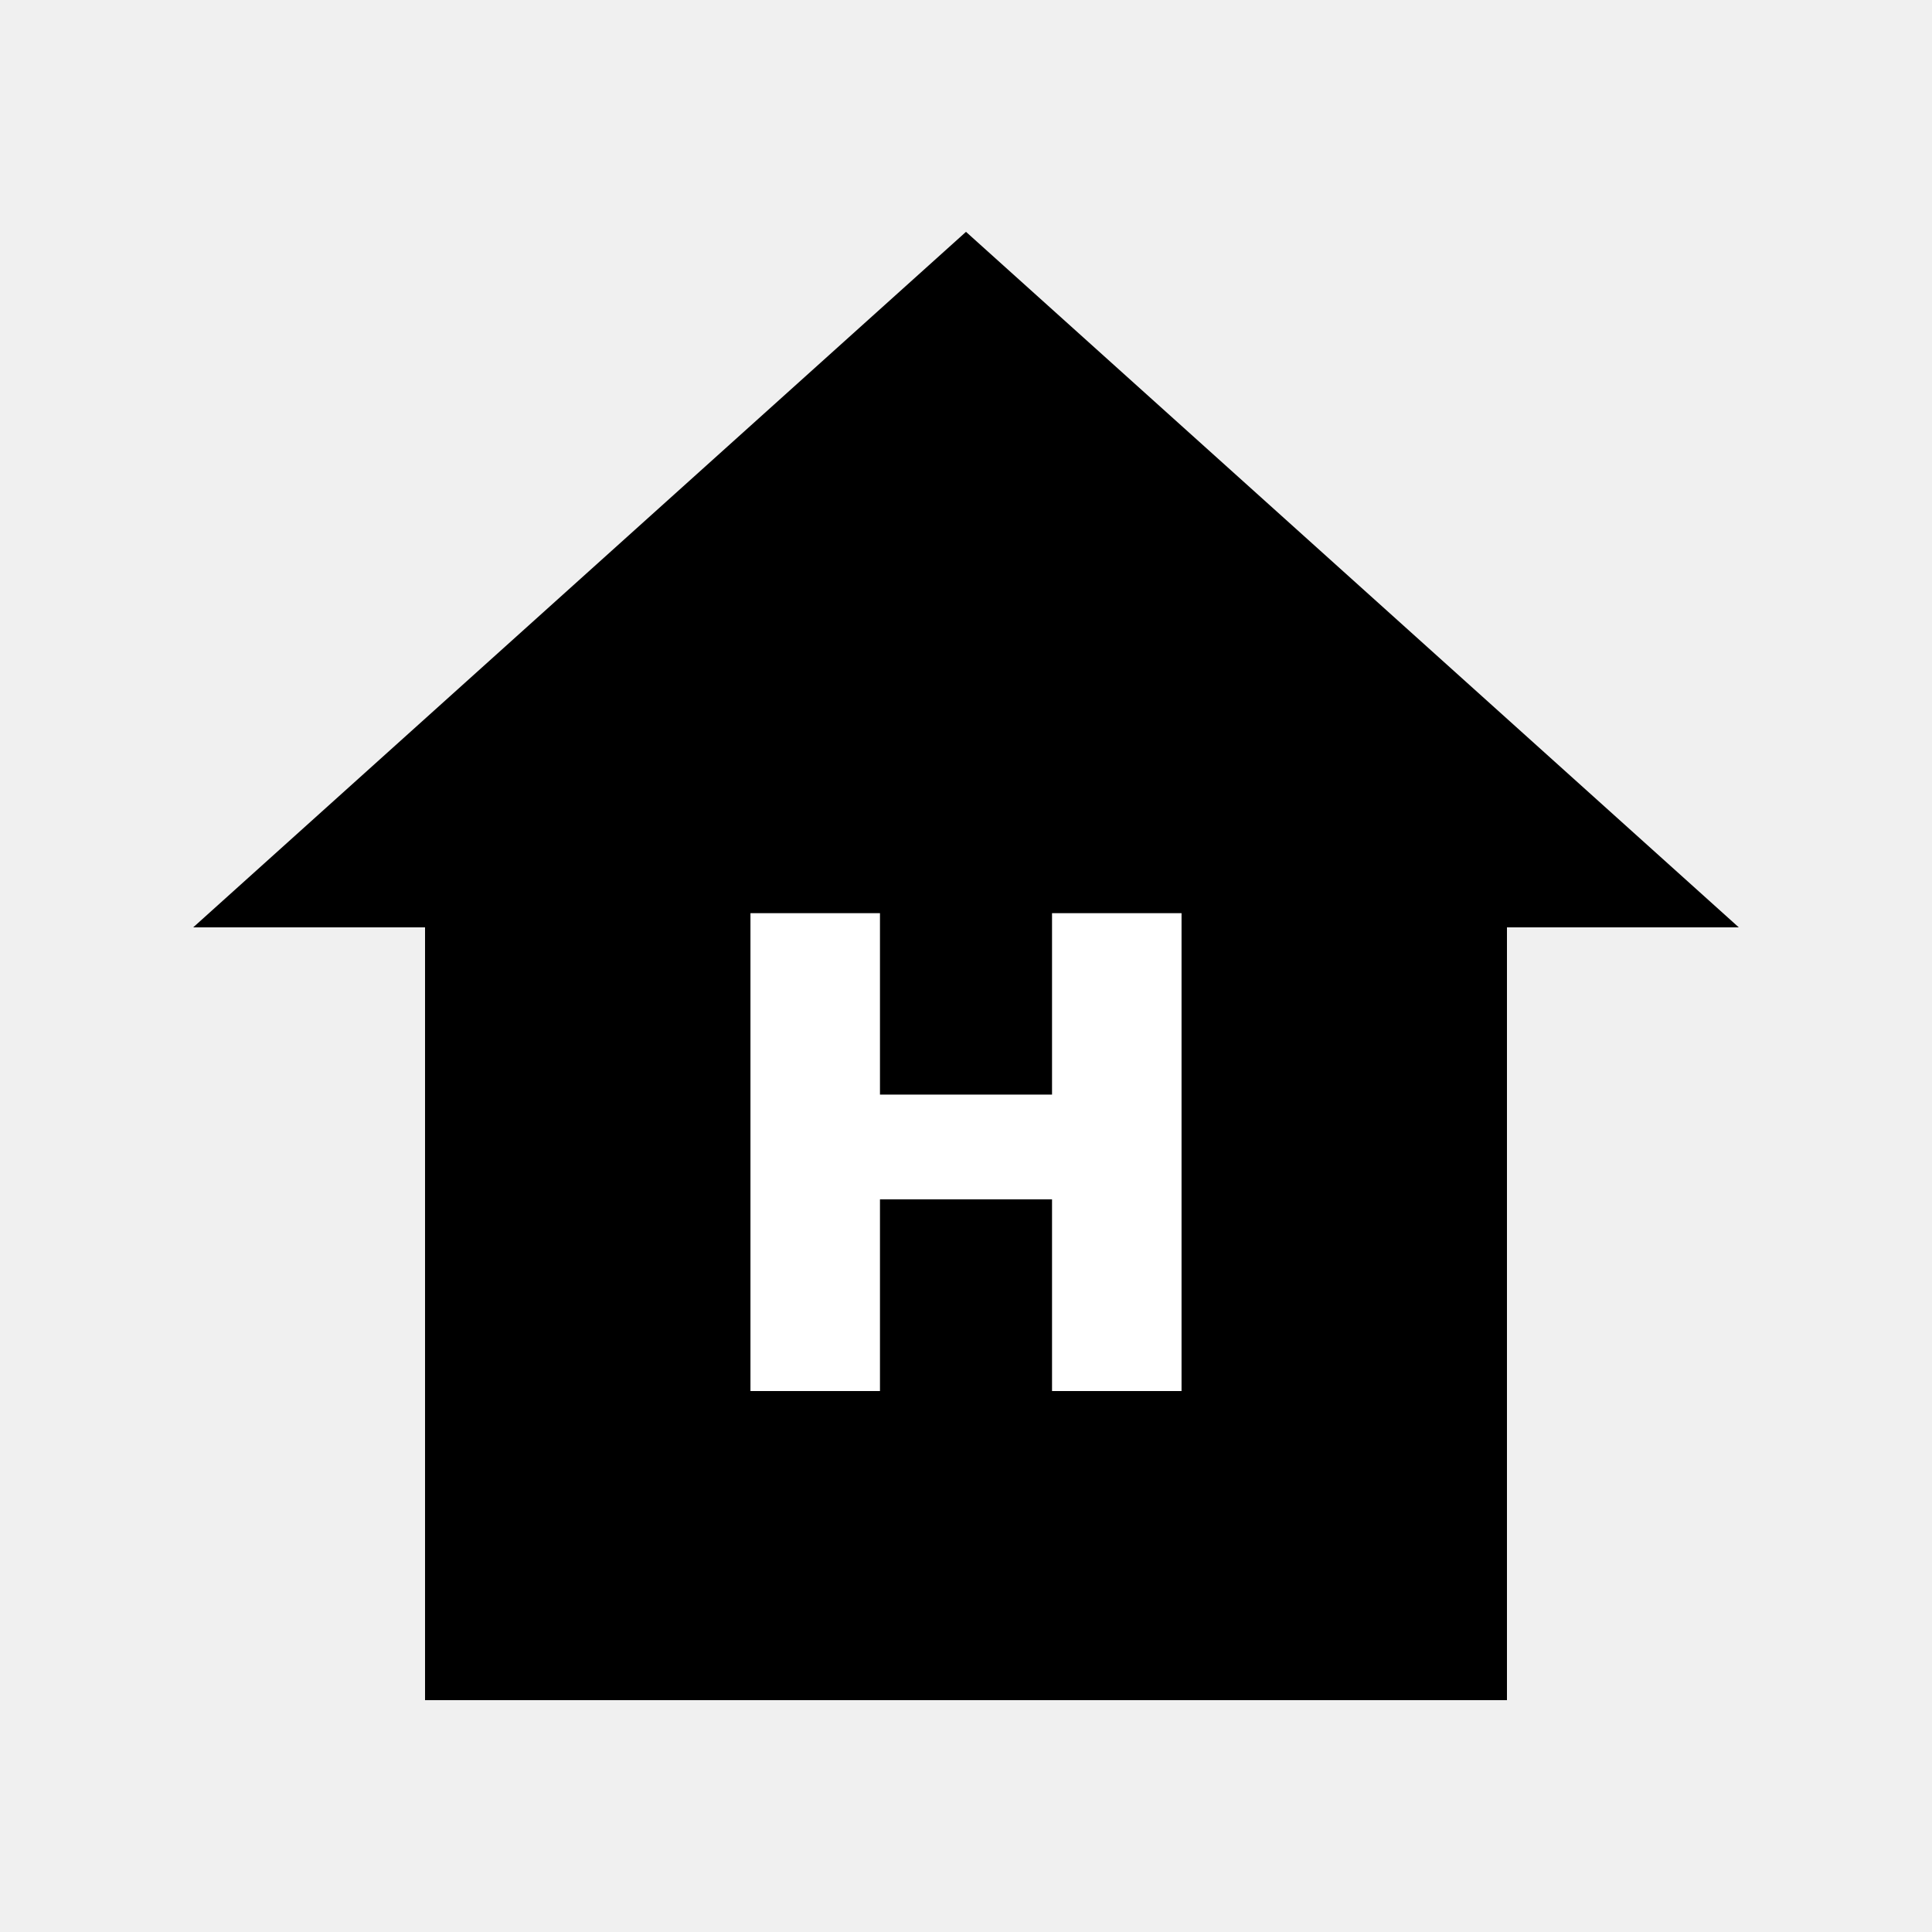
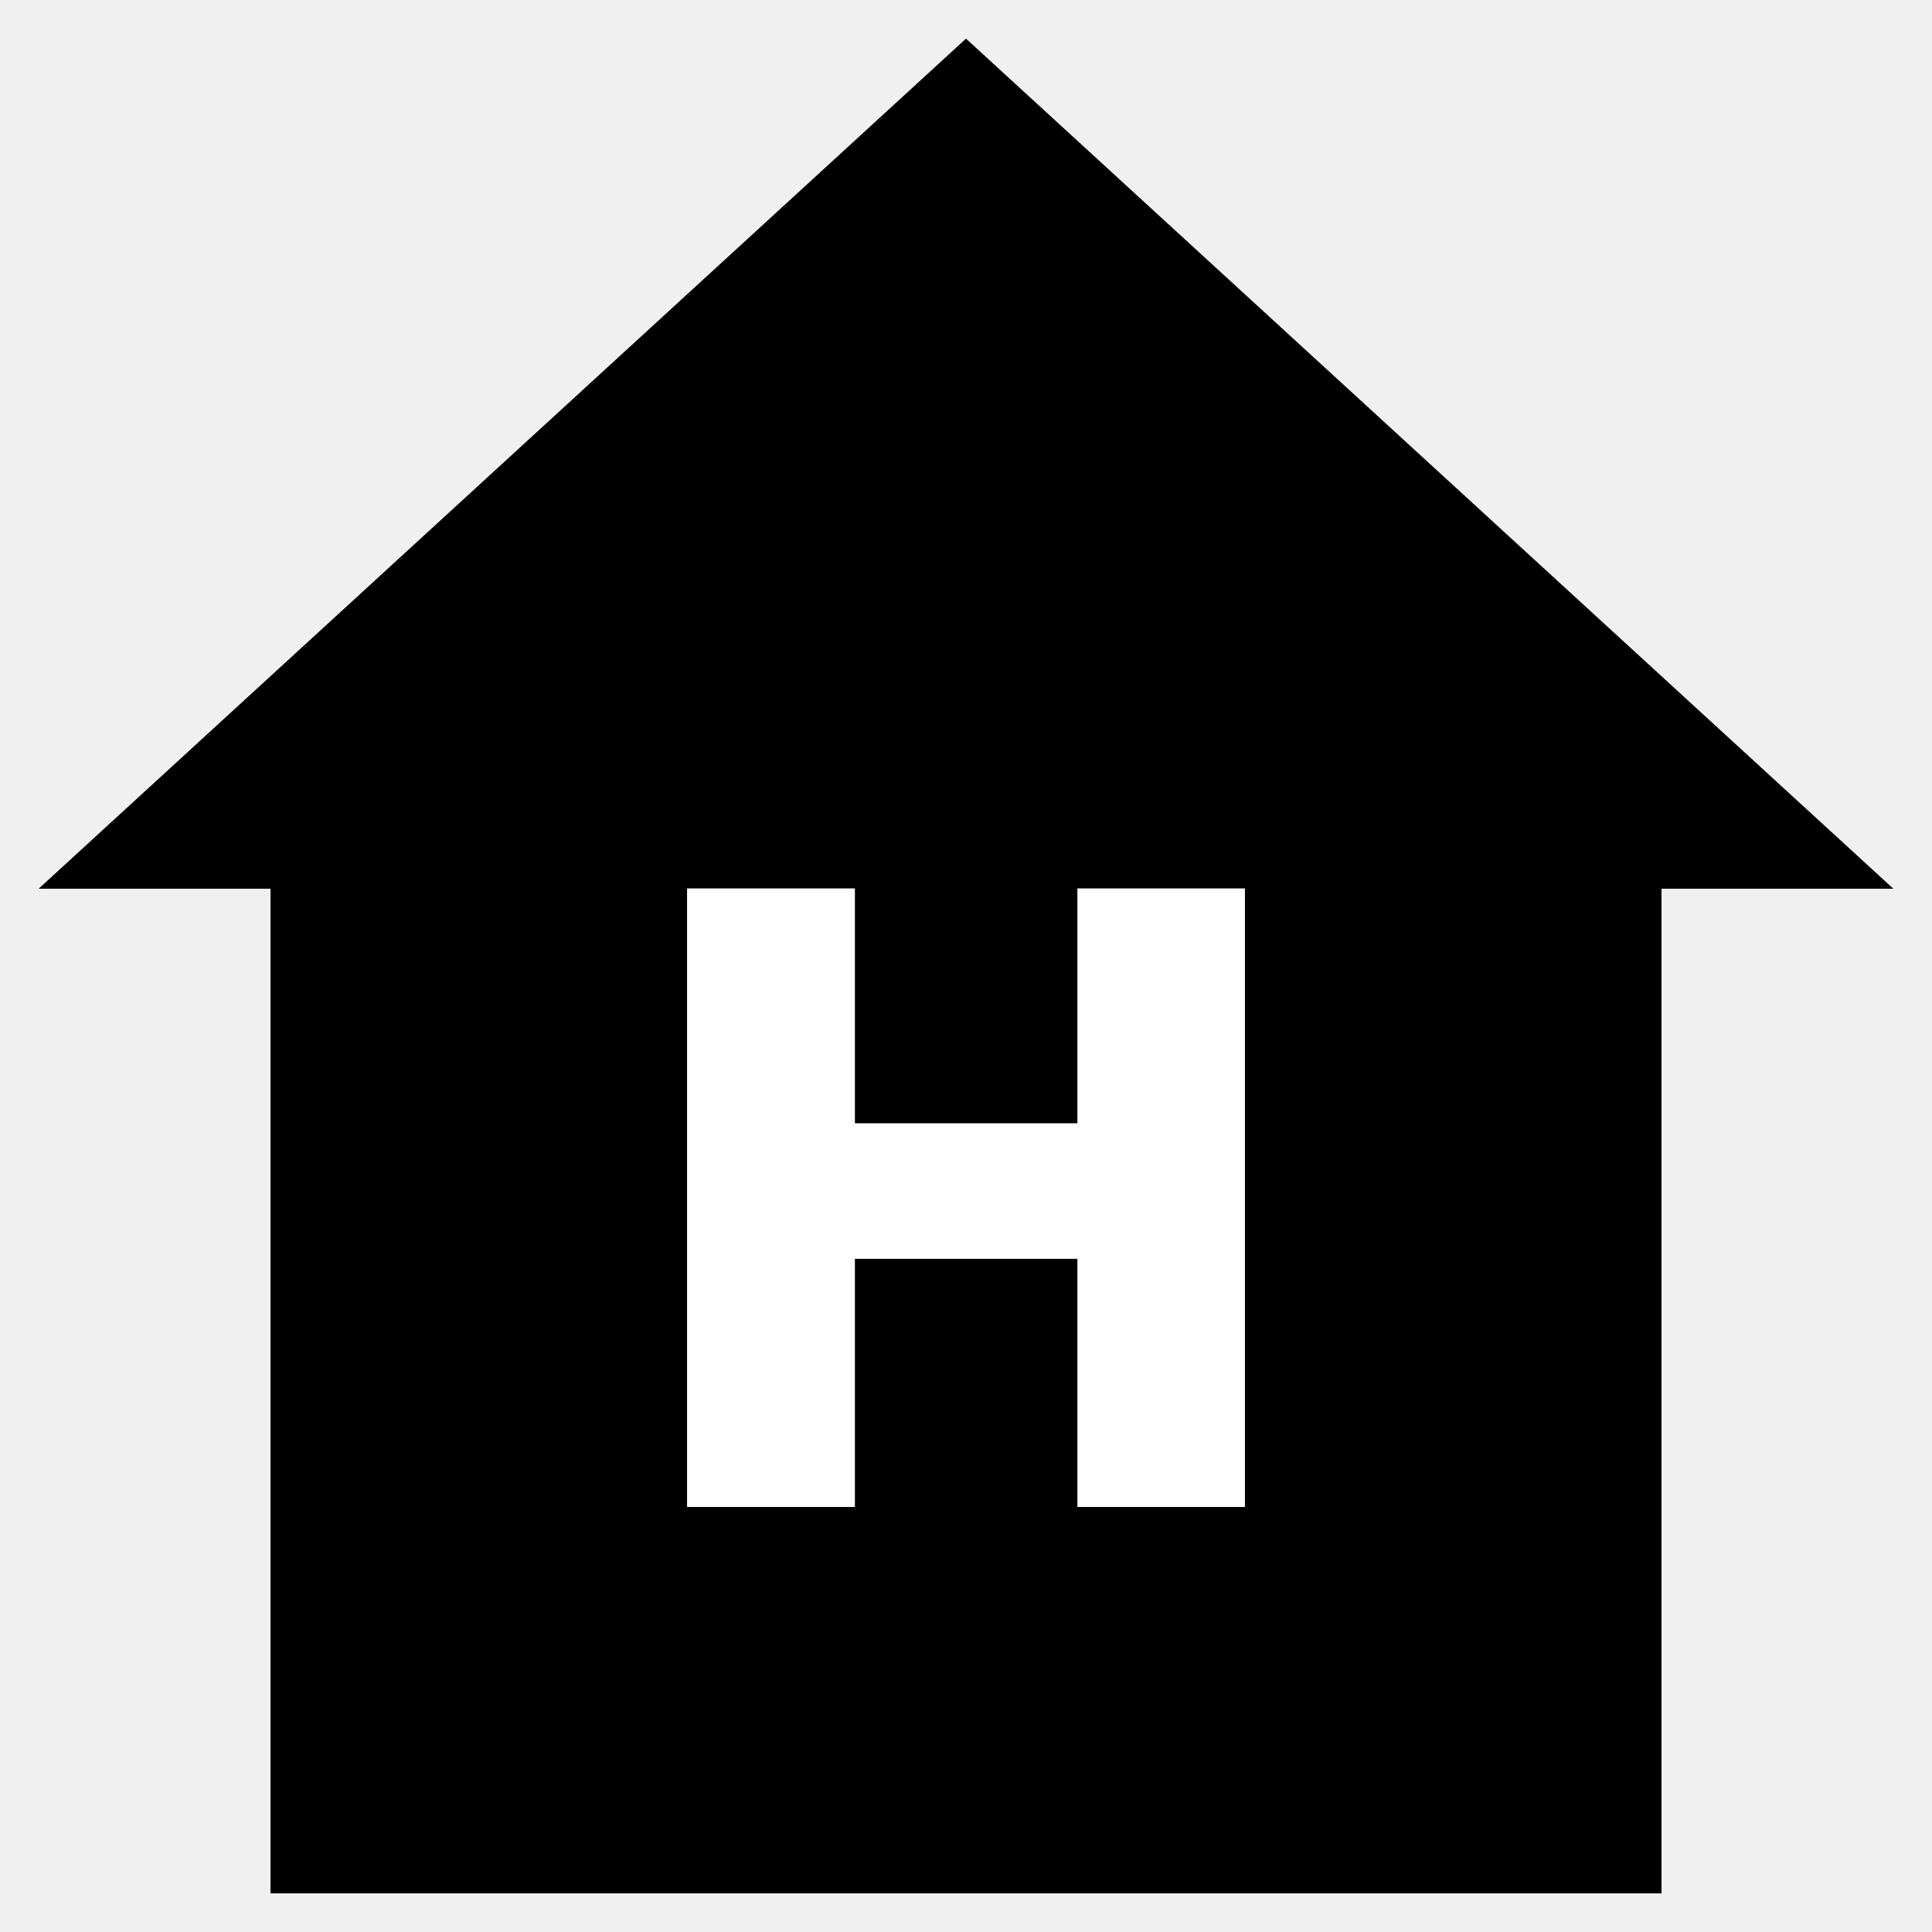
<svg xmlns="http://www.w3.org/2000/svg" viewBox="0 0 100 100" width="100%" height="100%">
-   <polygon points="50,12 10,48 22,48 22,88 78,88 78,48 90,48" fill="#000000" />
-   <text x="50" y="72" font-family="'Pretendard', -apple-system, BlinkMacSystemFont, system-ui, sans-serif" font-size="34" font-weight="900" fill="#ffffff" text-anchor="middle">H</text>
+   <polygon points="50,2 2,46 14,46 14,98 86,98 86,46 98,46" fill="#000000" />
+   <text x="50" y="78" font-family="'Pretendard', -apple-system, BlinkMacSystemFont, system-ui, sans-serif" font-size="44" font-weight="900" fill="#ffffff" text-anchor="middle">H</text>
</svg>
